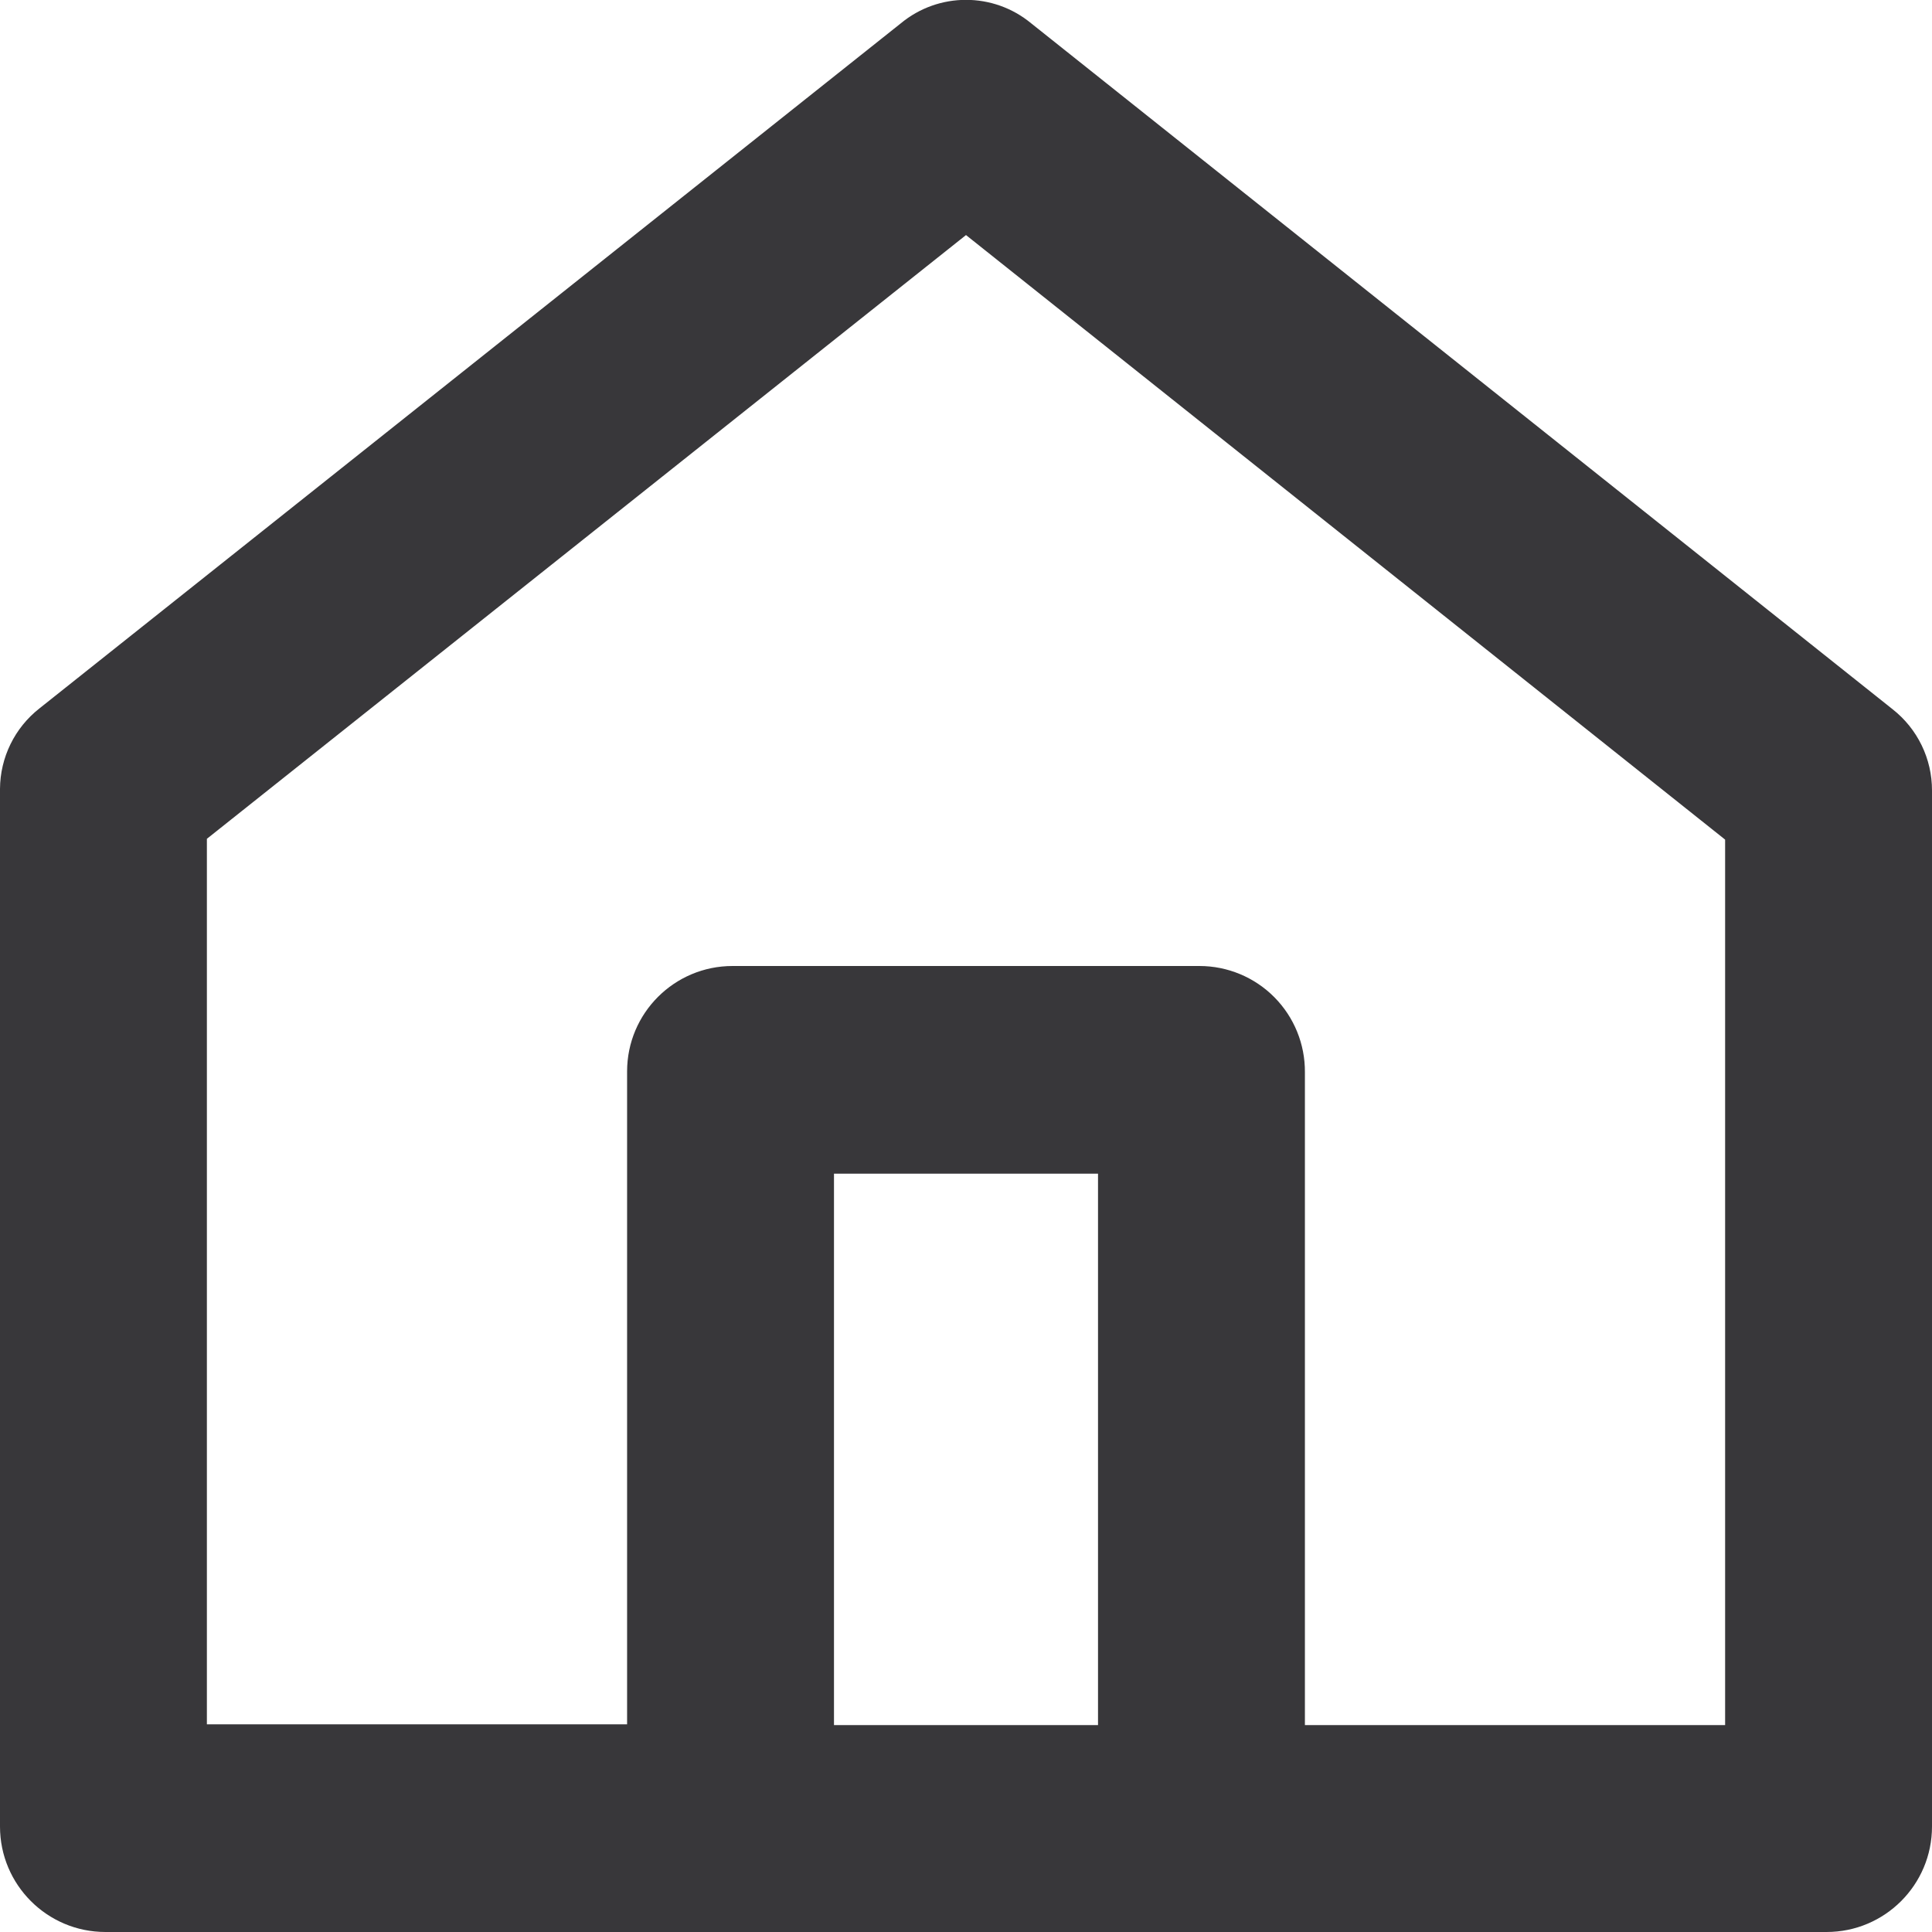
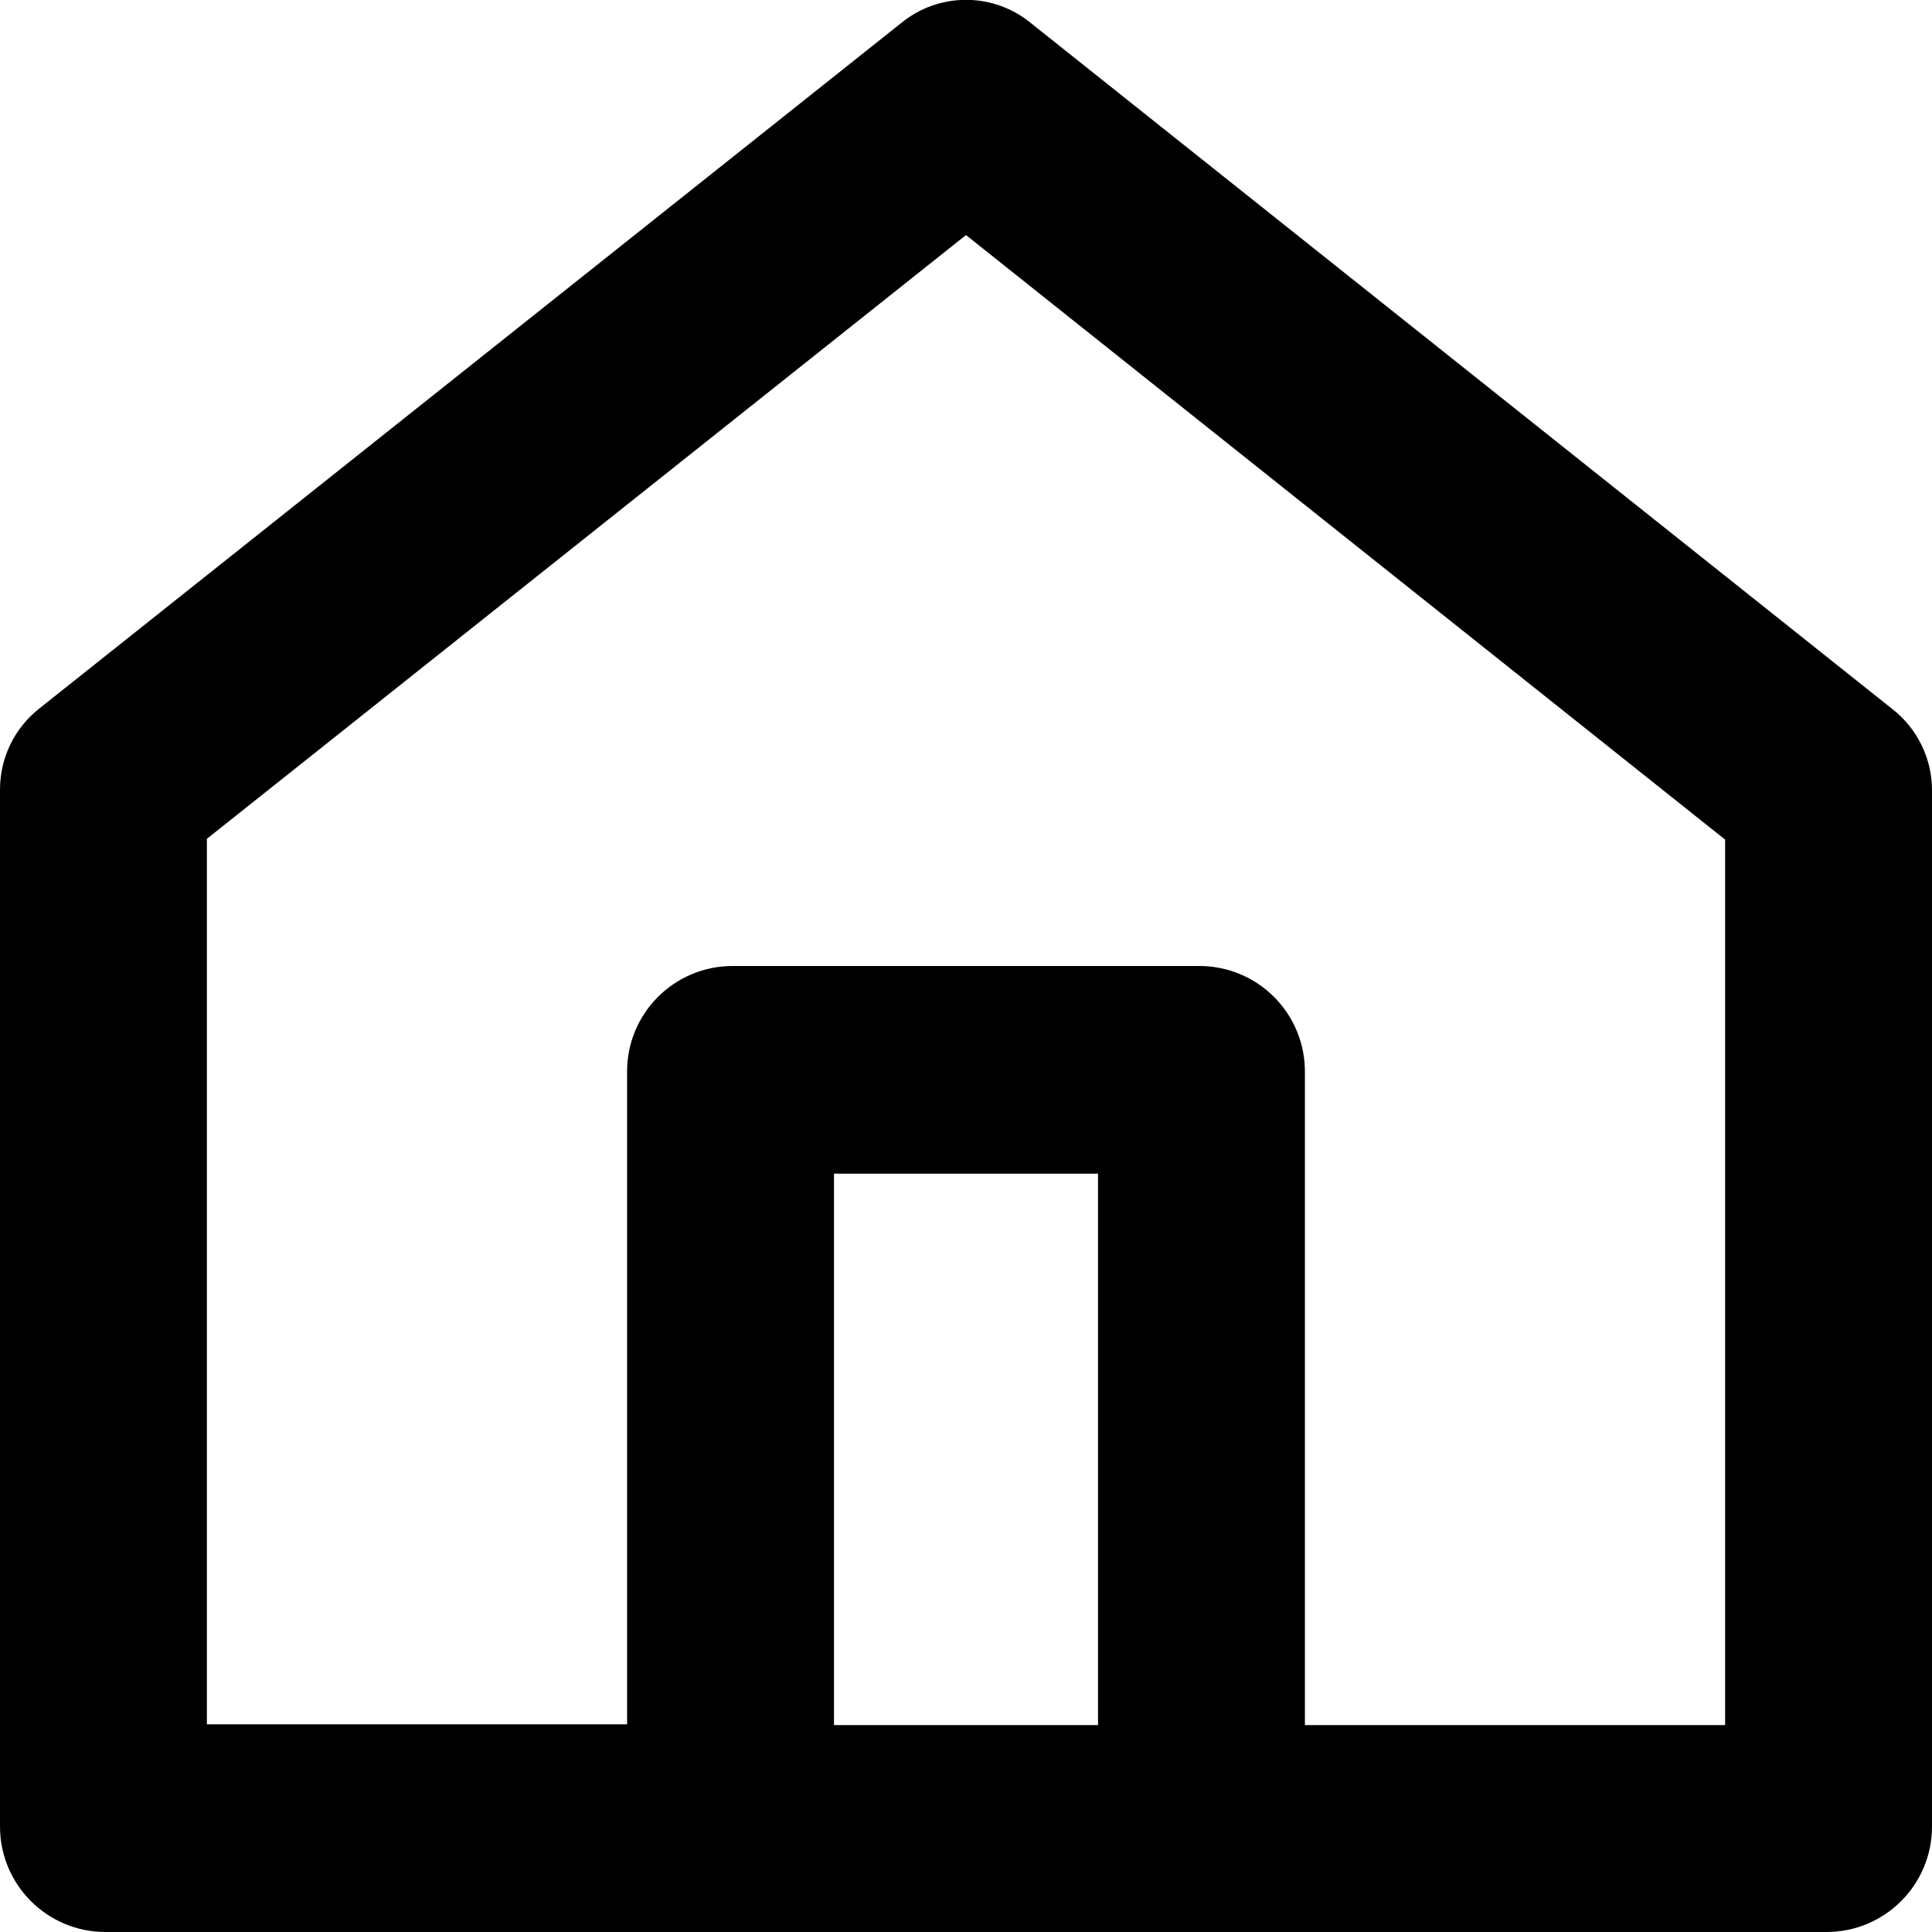
<svg xmlns="http://www.w3.org/2000/svg" viewBox="0 0 24 24">
-   <defs>
-     <style>.cls-1{fill:#38373a;}</style>
-   </defs>
+   <defs />
  <g id="Layer_2" data-name="Layer 2">
    <g id="_24px" data-name="24px">
      <path id="Home" class="cls-1" d="M23.51,8.81,12.81.29a1.27,1.27,0,0,0-1.62,0L.49,8.8h0a1.28,1.28,0,0,0-.49,1V22.69A1.31,1.31,0,0,0,1.31,24H22.69A1.31,1.31,0,0,0,24,22.69V9.82A1.28,1.28,0,0,0,23.51,8.81ZM10.36,21.43V14.58h3.28v6.85Zm11.07,0H16.21V13.32A1.31,1.31,0,0,0,14.9,12H9.1a1.31,1.31,0,0,0-1.31,1.31v8.11H2.57v-11L12,2.92l9.43,7.51Z" />
    </g>
  </g>
</svg>
